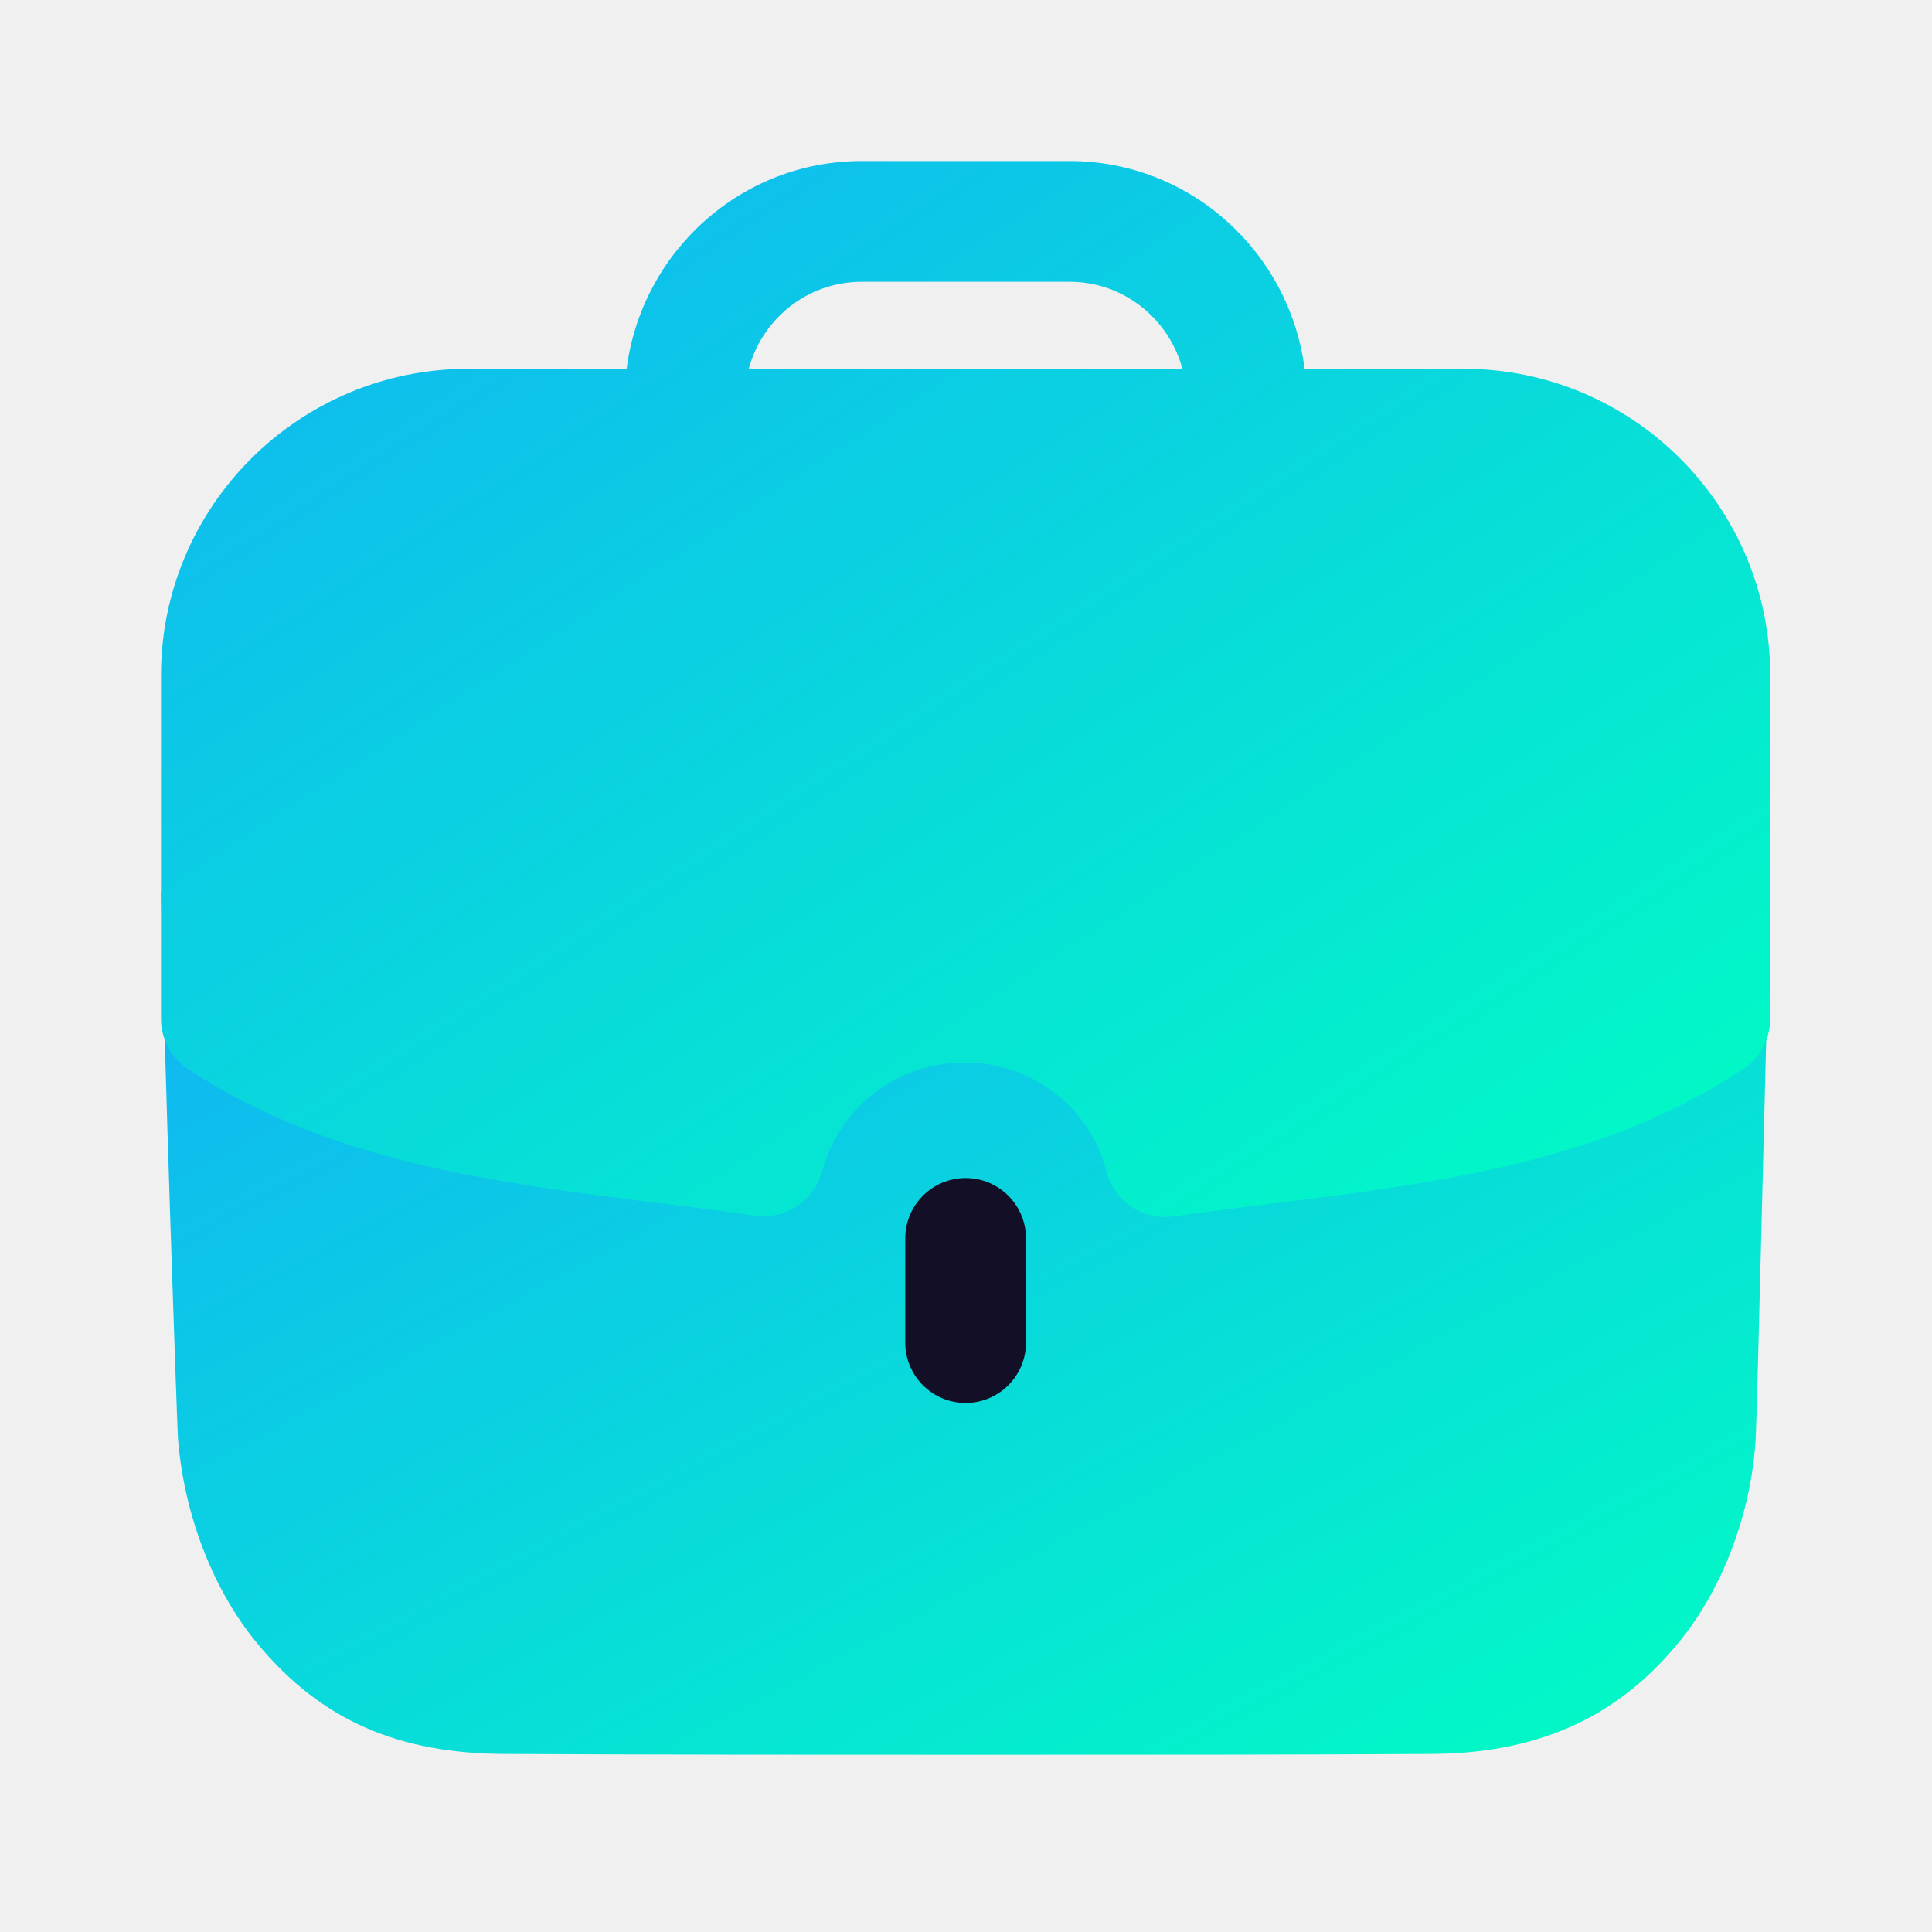
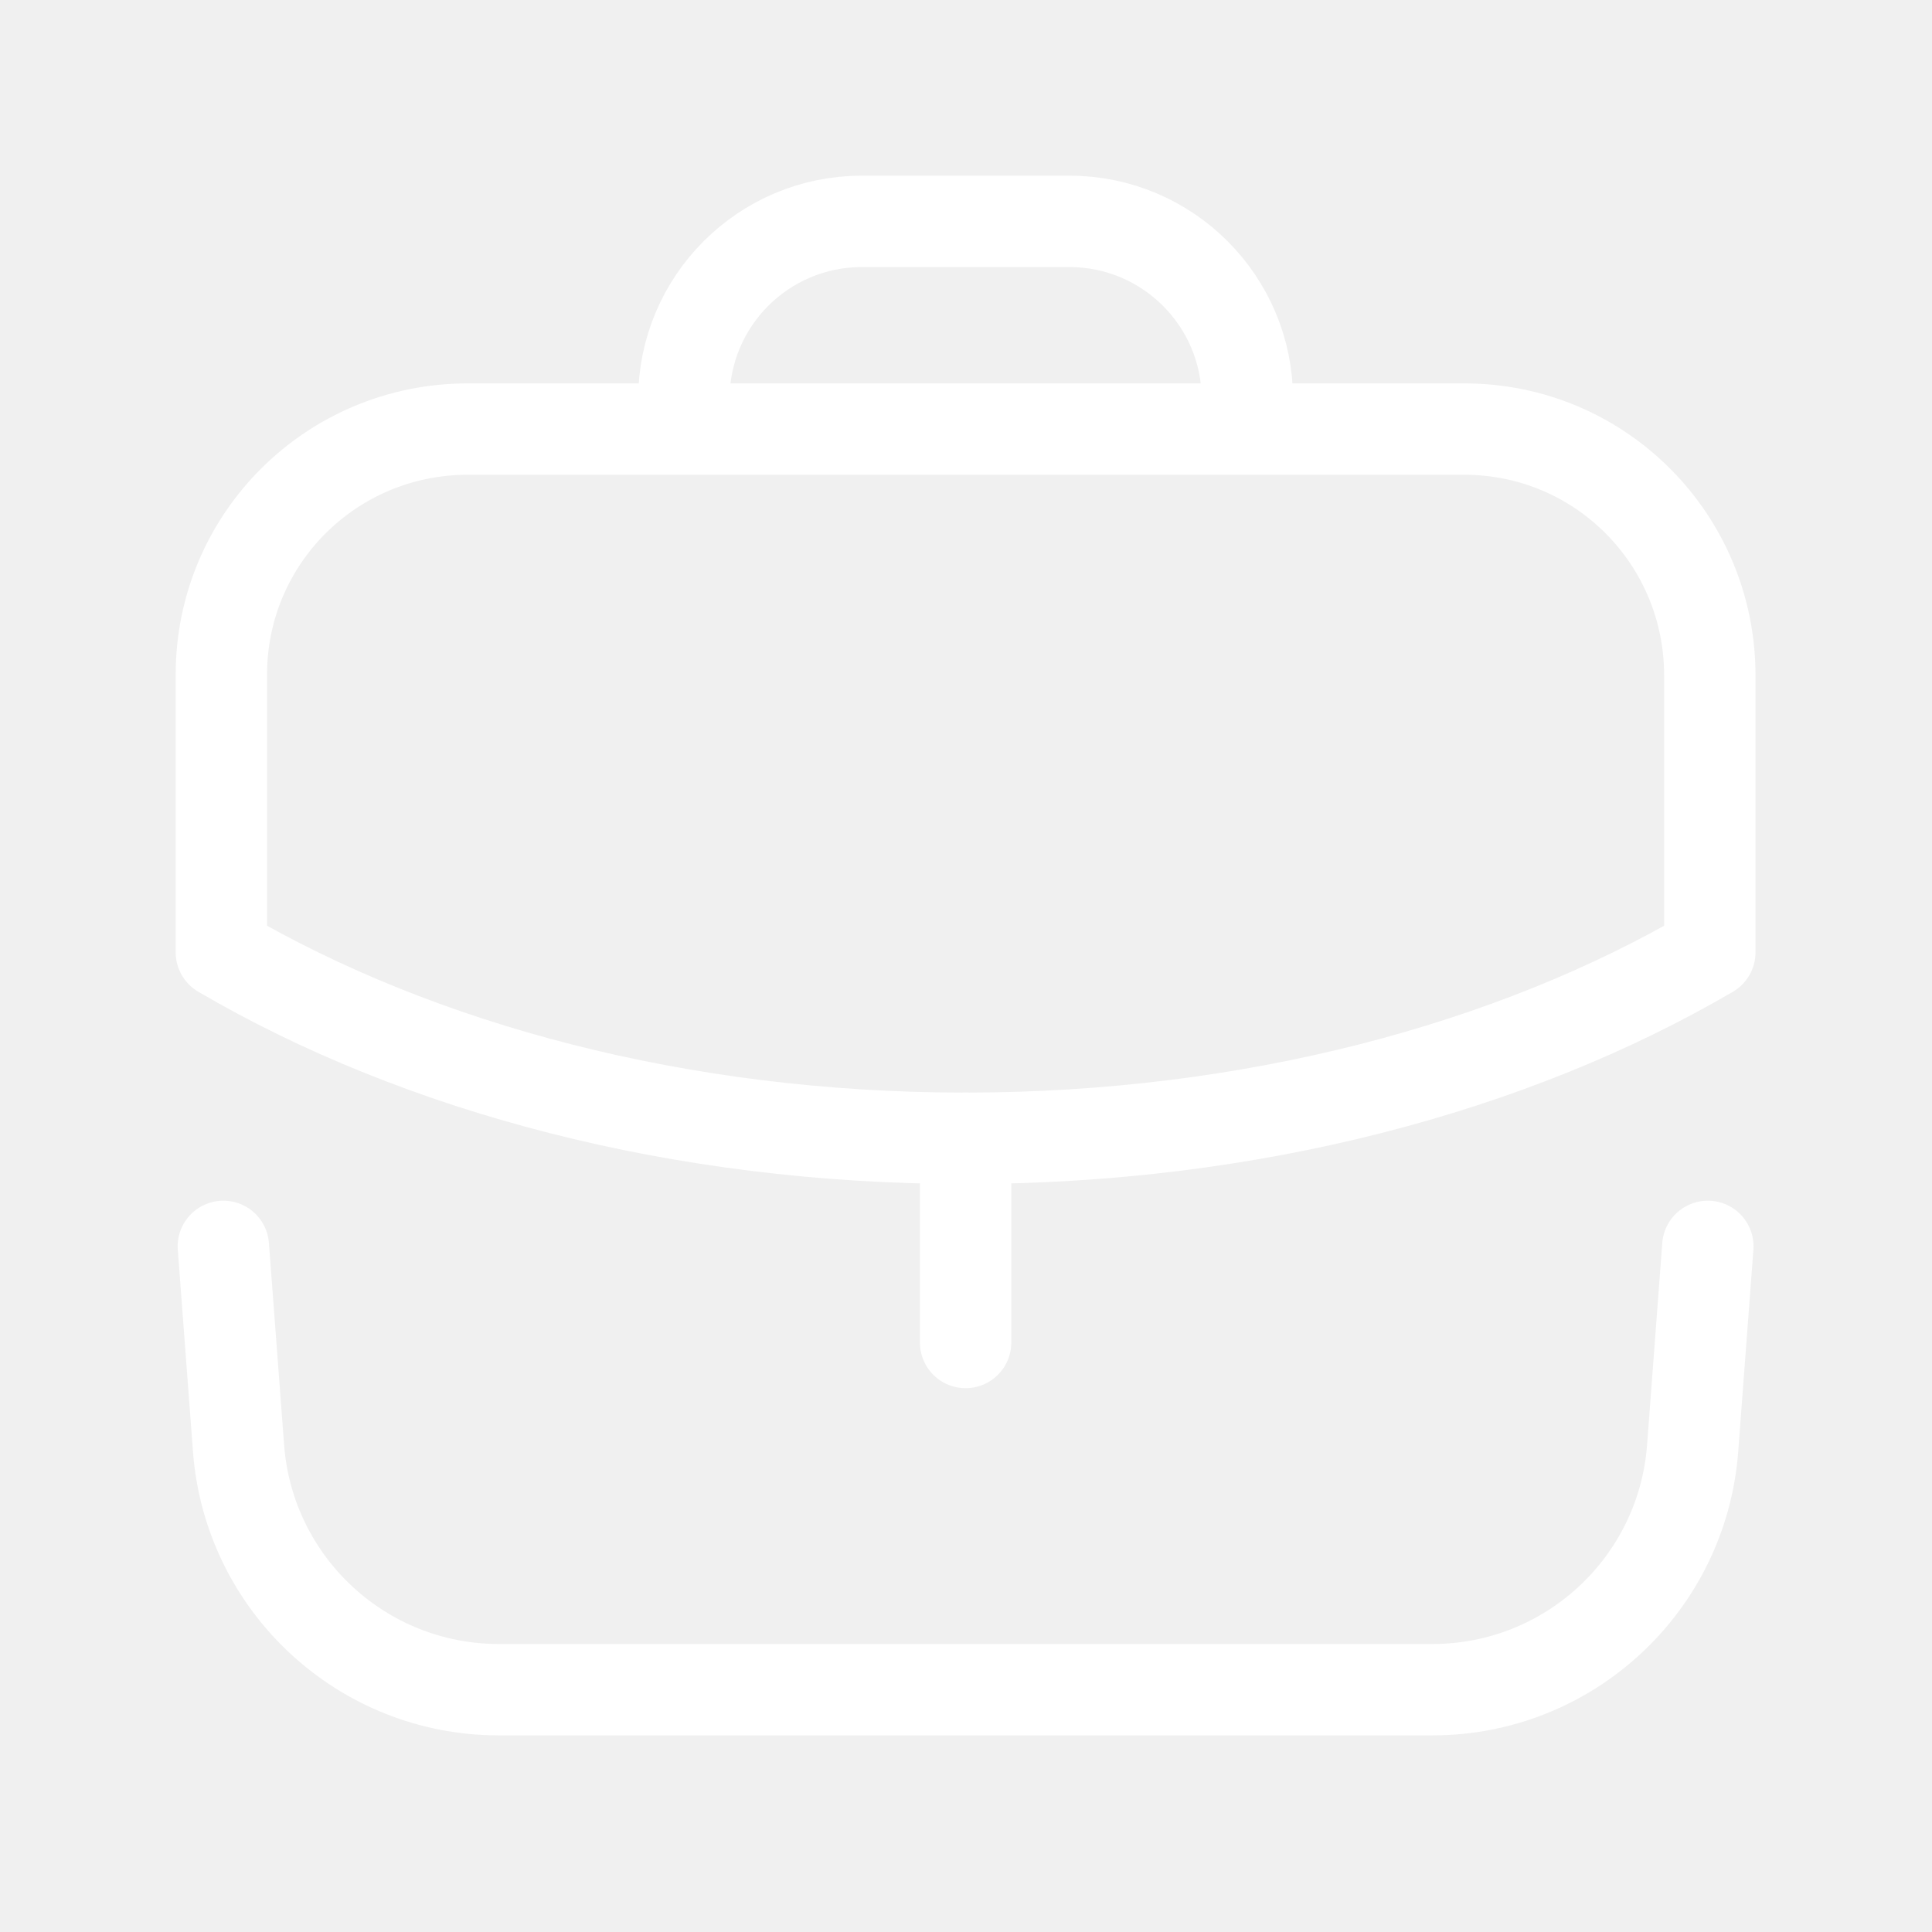
- <svg xmlns="http://www.w3.org/2000/svg" width="60" height="60" viewBox="0 0 60 60" fill="none">
-   <path d="M5 27.696C5.125 33.541 5.475 43.539 5.525 44.641C5.703 46.999 6.605 49.381 8.01 51.061C9.965 53.419 12.373 54.471 15.73 54.471C20.37 54.496 25.485 54.496 30.453 54.496C35.441 54.496 40.281 54.496 44.368 54.471C47.678 54.471 50.16 53.391 52.09 51.061C53.495 49.381 54.398 46.974 54.526 44.641C54.575 43.714 54.825 32.861 54.975 27.696H5Z" fill="url(#paint0_linear)" />
-   <path d="M28.113 38.46V41.695C28.113 42.73 28.953 43.57 29.988 43.57C31.023 43.57 31.863 42.73 31.863 41.695V38.46C31.863 37.425 31.023 36.585 29.988 36.585C28.953 36.585 28.113 37.425 28.113 38.46" fill="#130F26" />
-   <path fill-rule="evenodd" clip-rule="evenodd" d="M25.528 36.391C25.278 37.298 24.405 37.879 23.46 37.754C22.479 37.617 21.503 37.494 20.538 37.373C15.229 36.708 10.196 36.078 5.843 33.203C5.315 32.858 5 32.269 5 31.639V20.974C5 15.723 9.28 11.454 14.543 11.454H19.46C19.93 7.823 23.006 5.001 26.761 5.001H33.215C36.968 5.001 40.045 7.823 40.516 11.454H45.458C50.706 11.454 54.975 15.723 54.975 20.974V31.639C54.975 32.269 54.658 32.856 54.136 33.203C49.756 36.102 44.681 36.735 39.316 37.404C38.366 37.523 37.407 37.642 36.441 37.776C36.353 37.788 36.268 37.794 36.183 37.794C35.336 37.794 34.578 37.221 34.365 36.381C33.861 34.391 32.053 32.998 29.976 32.998C27.87 32.998 26.083 34.361 25.528 36.391ZM33.215 8.751H26.761C25.078 8.751 23.673 9.901 23.253 11.454H36.721C36.3 9.901 34.895 8.751 33.215 8.751Z" fill="url(#paint1_linear)" />
-   <defs>
-     <linearGradient id="paint0_linear" x1="19.041" y1="12.595" x2="44.841" y2="61.04" gradientUnits="userSpaceOnUse">
-       <stop stop-color="#13A8FC" />
-       <stop offset="1" stop-color="#00FFC2" />
-     </linearGradient>
-     <linearGradient id="paint1_linear" x1="19.041" y1="-13.477" x2="53.845" y2="39.933" gradientUnits="userSpaceOnUse">
-       <stop stop-color="#13A8FC" />
-       <stop offset="1" stop-color="#00FFC2" />
-     </linearGradient>
-   </defs>
+ <svg xmlns="http://www.w3.org/2000/svg" width="74" height="74" viewBox="0 0 74 74" fill="none">
+   <path d="M36.985 51.42V43.598" stroke="white" stroke-width="3.5" stroke-linecap="round" stroke-linejoin="round" />
+   <path fill-rule="evenodd" clip-rule="evenodd" d="M56.086 16.435C61.297 16.435 65.49 20.659 65.49 25.87V36.476C57.905 40.916 47.884 43.599 36.969 43.599C26.054 43.599 16.064 40.916 8.479 36.476V25.839C8.479 20.628 12.703 16.435 17.914 16.435H56.086Z" stroke="white" stroke-width="3.5" stroke-linecap="round" stroke-linejoin="round" />
+   <path d="M47.777 16.421V15.293C47.777 11.531 44.724 8.479 40.962 8.479H33.008C29.246 8.479 26.193 11.531 26.193 15.293V16.421" stroke="white" stroke-width="3.5" stroke-linecap="round" stroke-linejoin="round" />
+   <path d="M8.555 47.739L9.137 55.475C9.532 60.689 13.877 64.719 19.103 64.719H54.866C60.093 64.719 64.437 60.689 64.832 55.475L65.414 47.739" stroke="white" stroke-width="3.5" stroke-linecap="round" stroke-linejoin="round" />
</svg>
